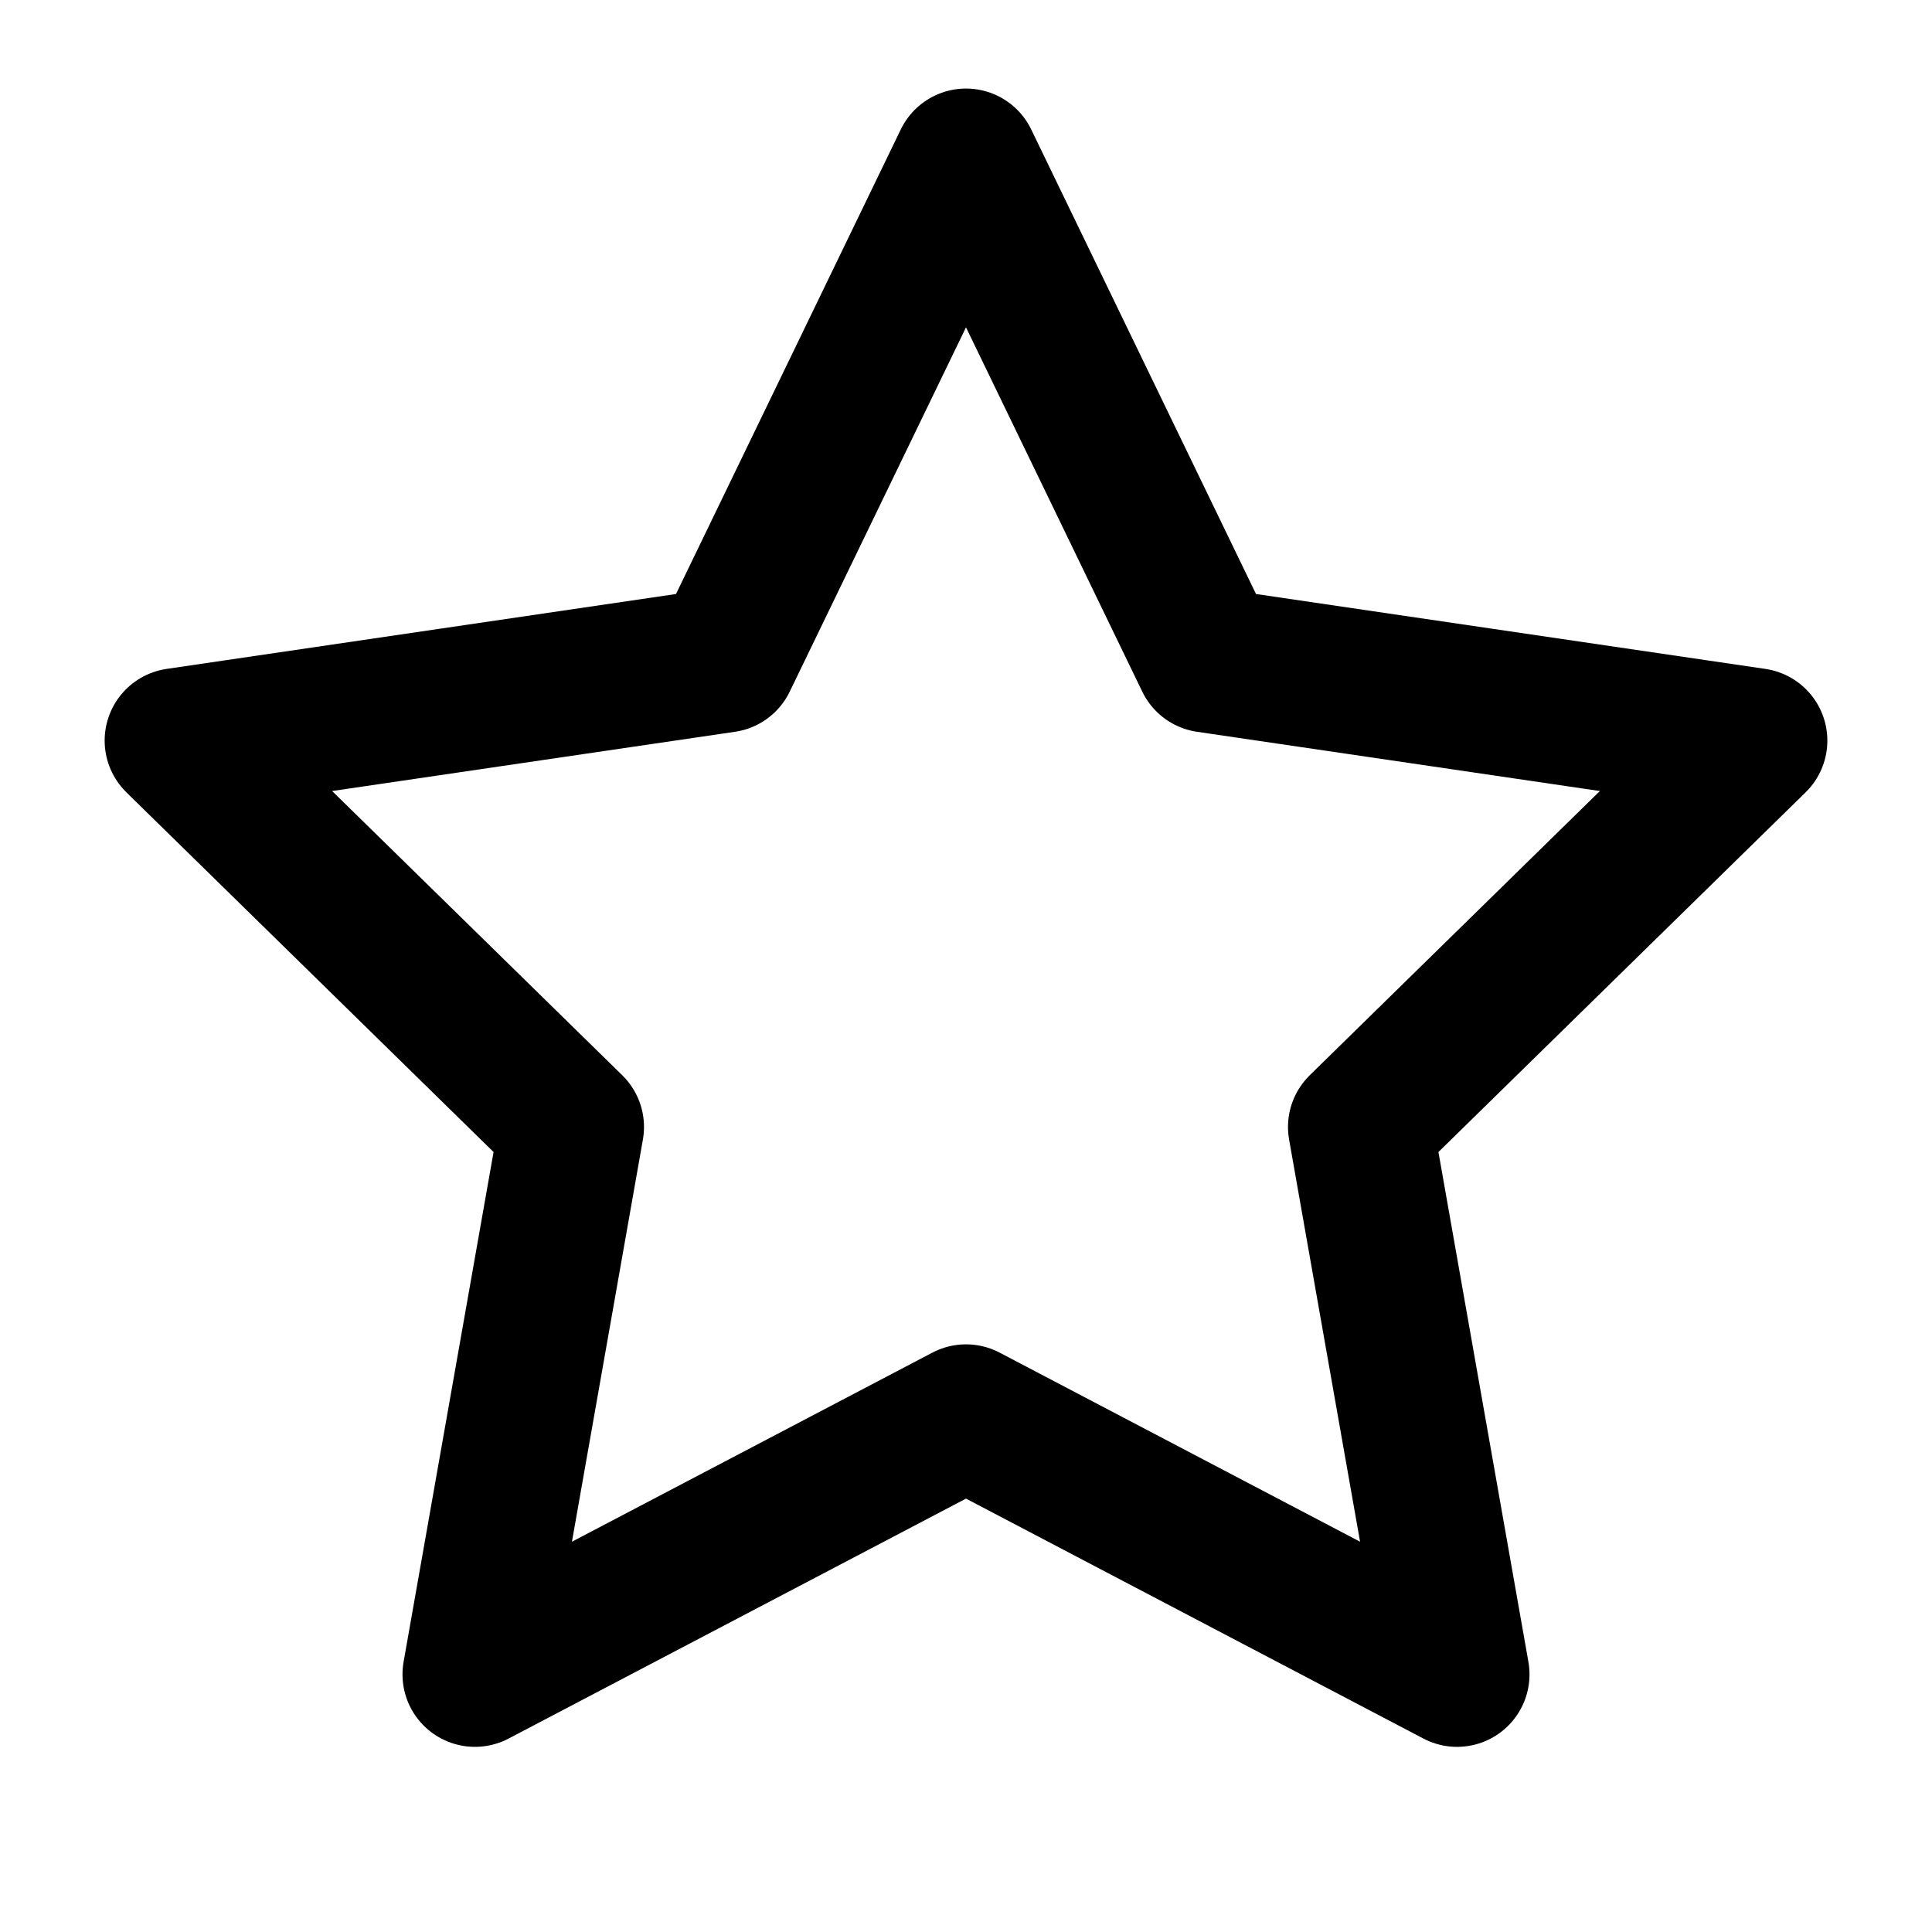
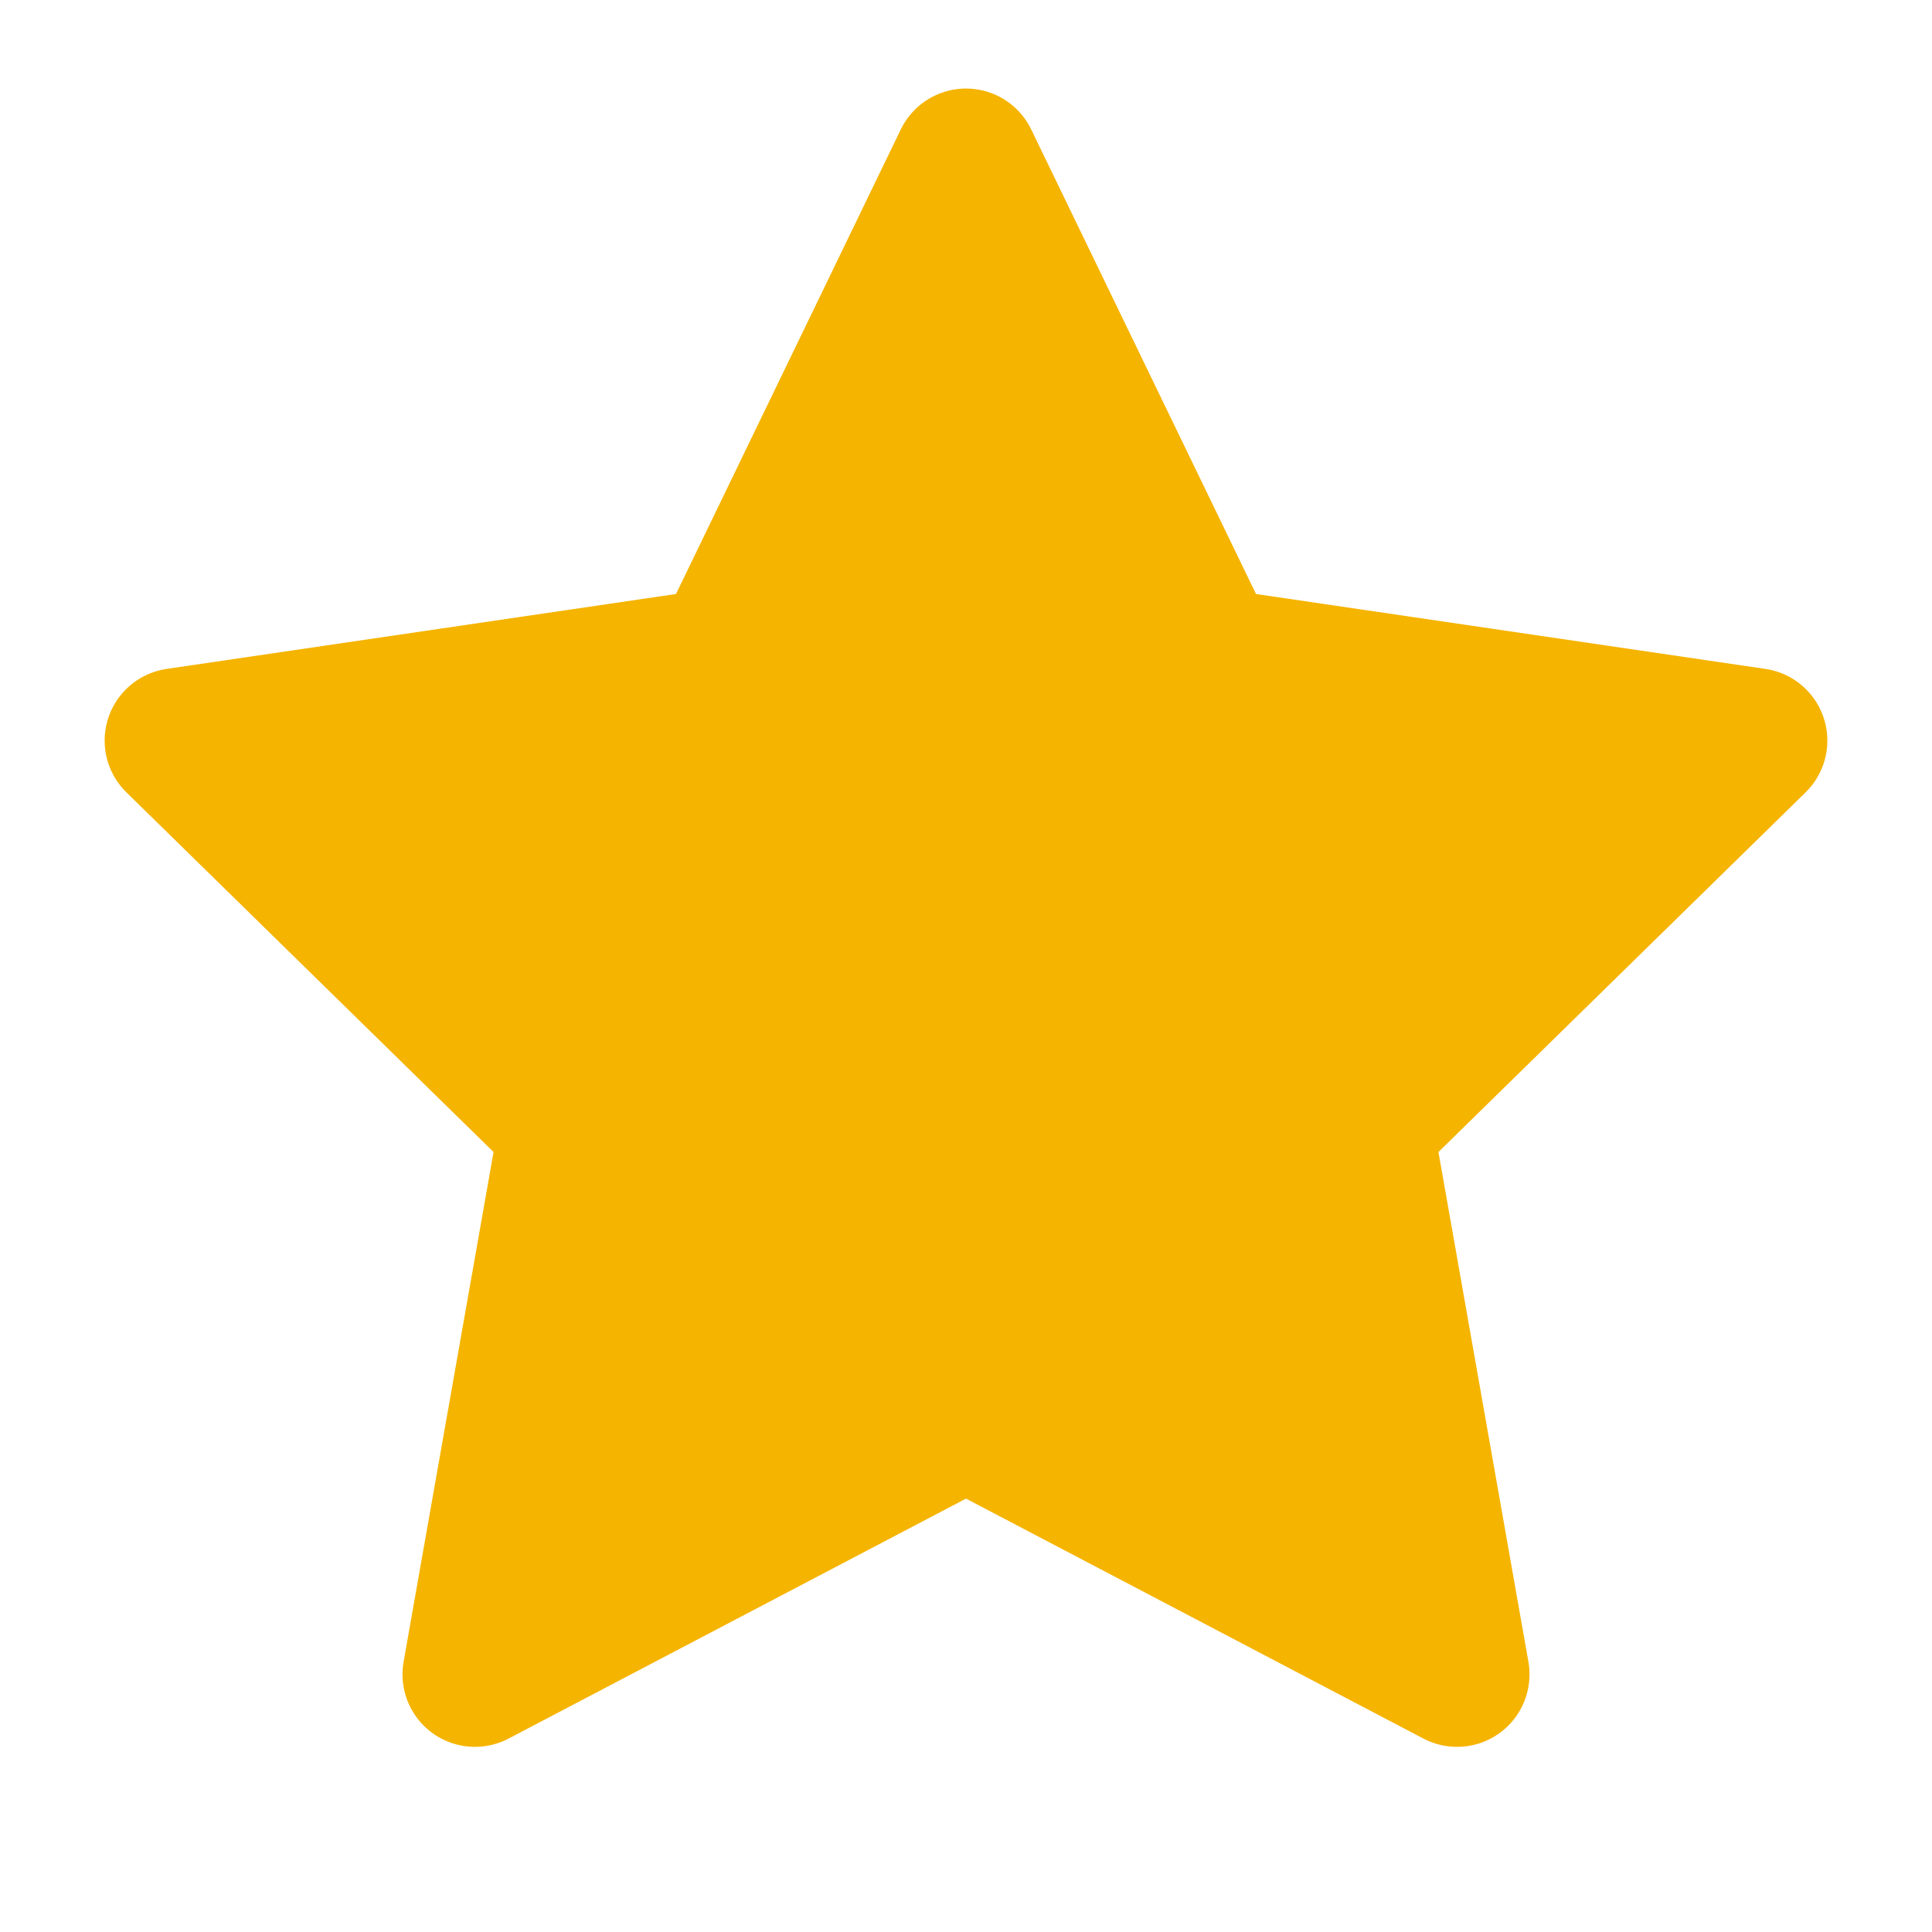
- <svg xmlns="http://www.w3.org/2000/svg" viewBox="0 0 24 24" fill="none" stroke="currentColor" stroke-width="1.8" stroke-linecap="round" stroke-linejoin="round">
-   <path d="m12 2 3 6.2 6.8 1-4.9 4.8 1.2 6.8-6.1-3.2-6.1 3.2 1.2-6.8-4.9-4.8 6.8-1Z" />
+ <svg xmlns="http://www.w3.org/2000/svg" viewBox="0 0 24 24" fill="none" stroke="none" stroke-width="1.8" stroke-linecap="round" stroke-linejoin="round">
+   <path fill="#F5B400" stroke="#F5B400" d="m12 2 3 6.2 6.8 1-4.9 4.8 1.2 6.8L12 17.6l-6.1 3.2 1.2-6.8L2.2 9.2l6.8-1L12 2Z" />
</svg>
